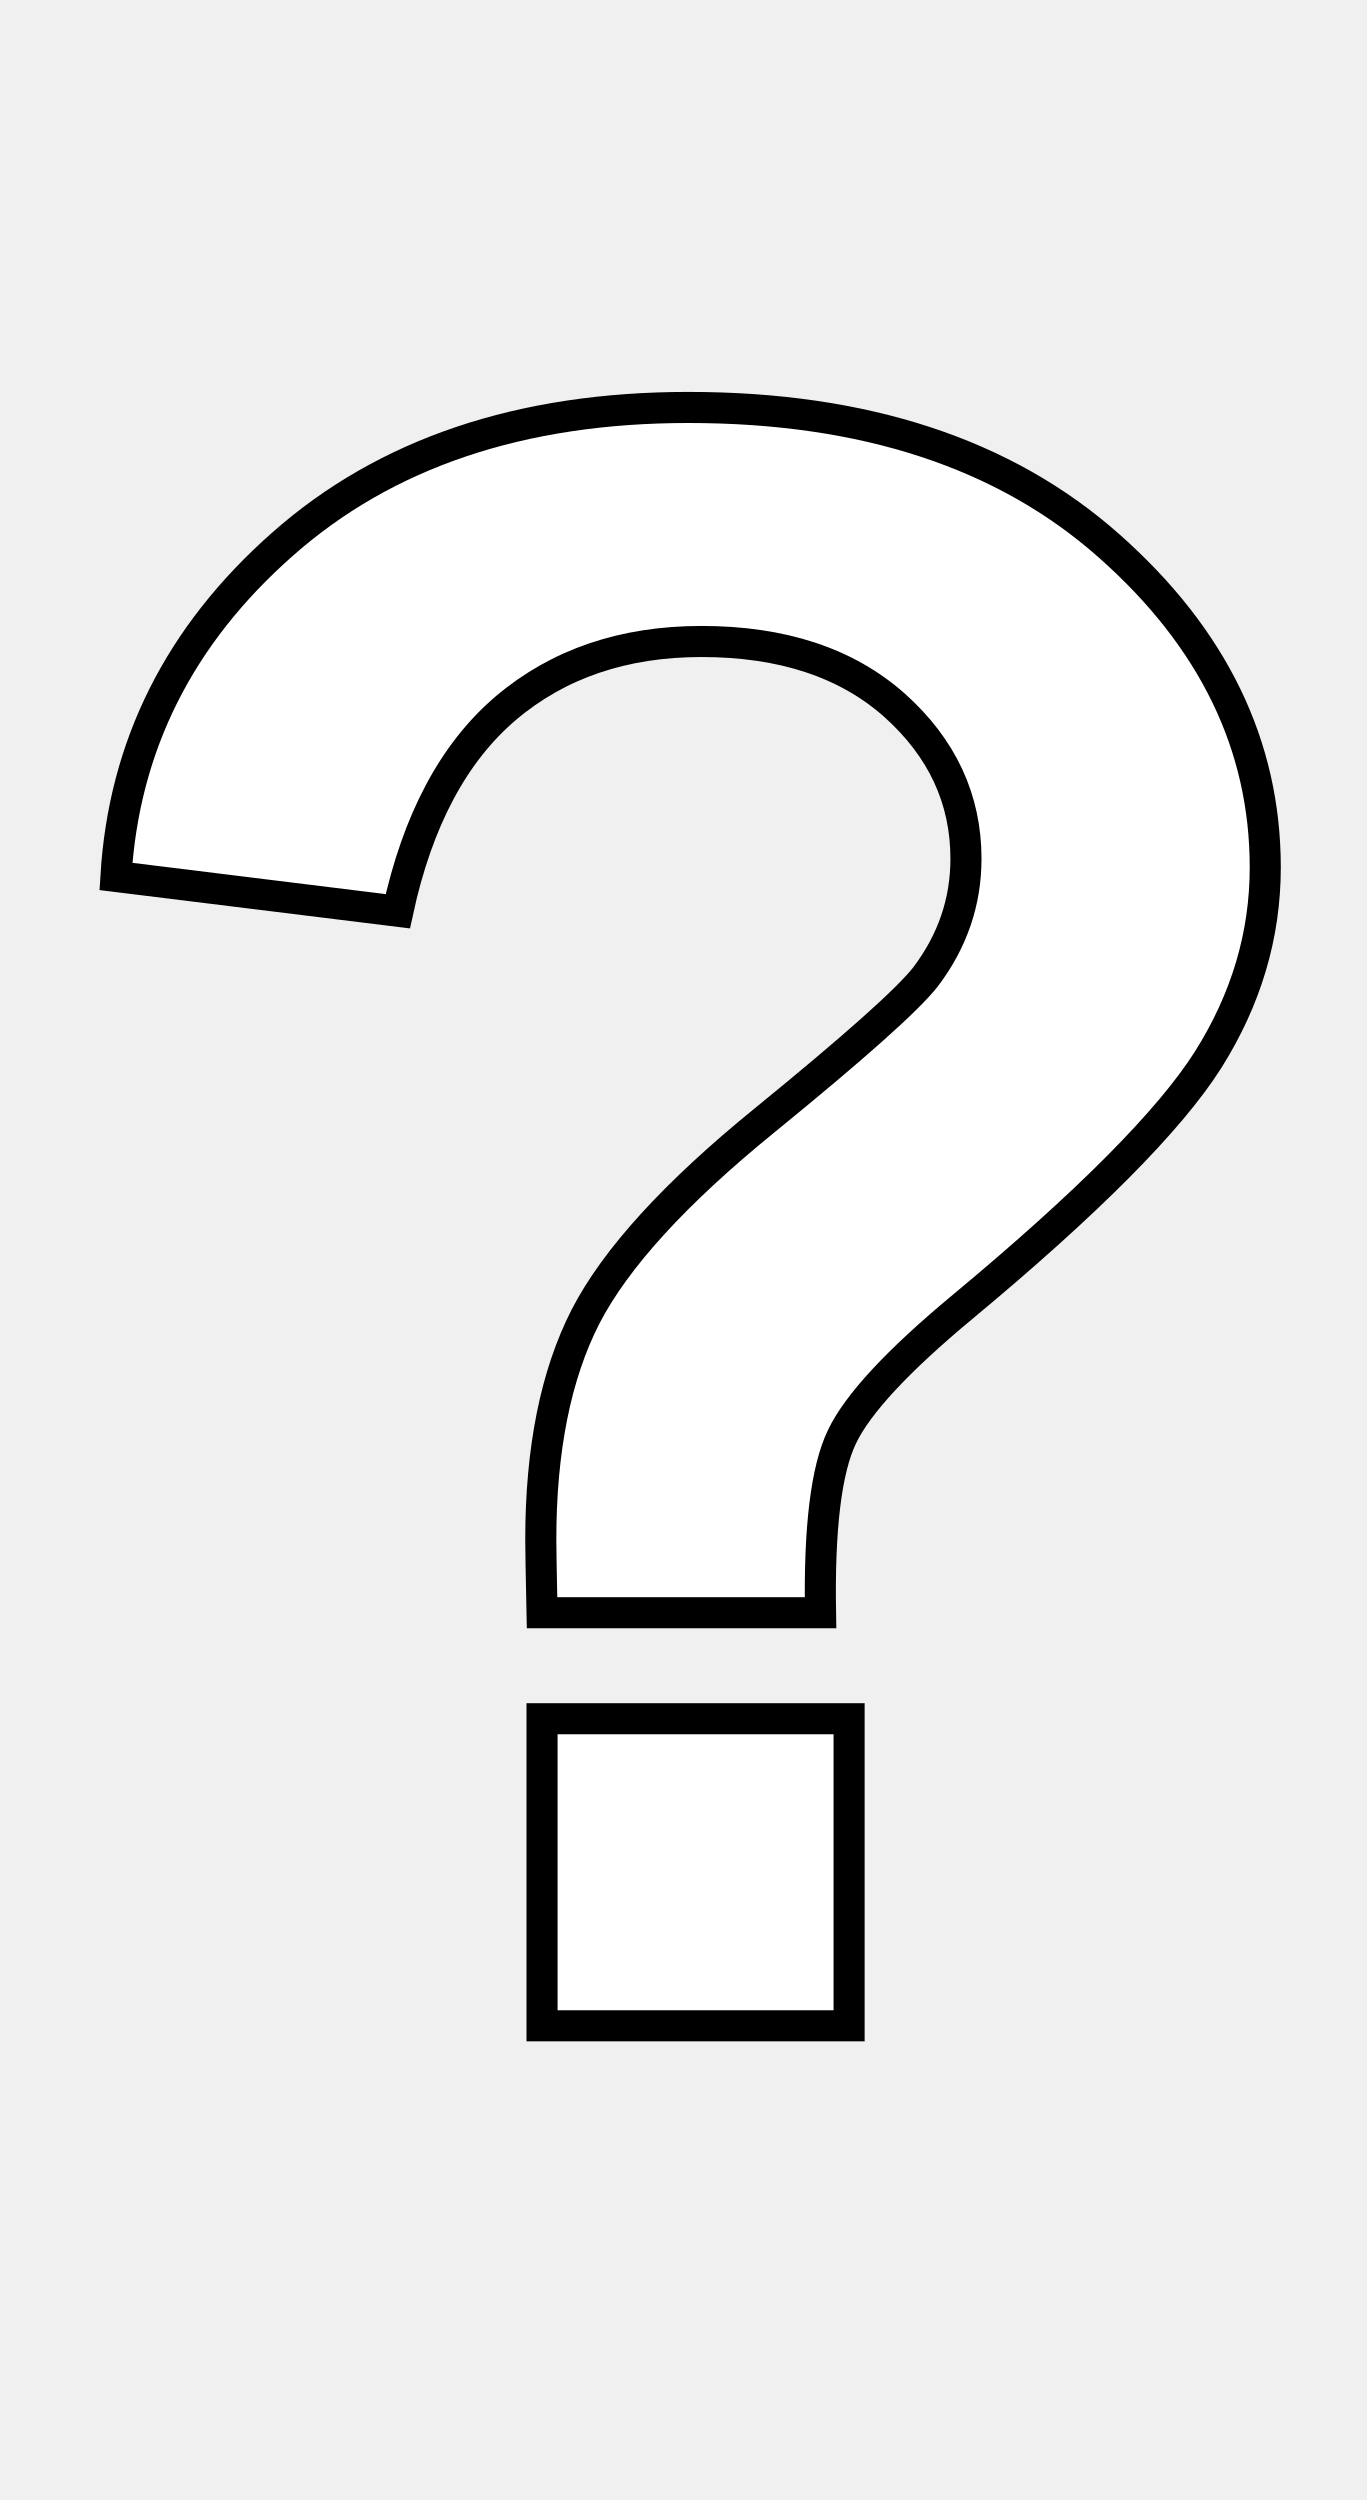
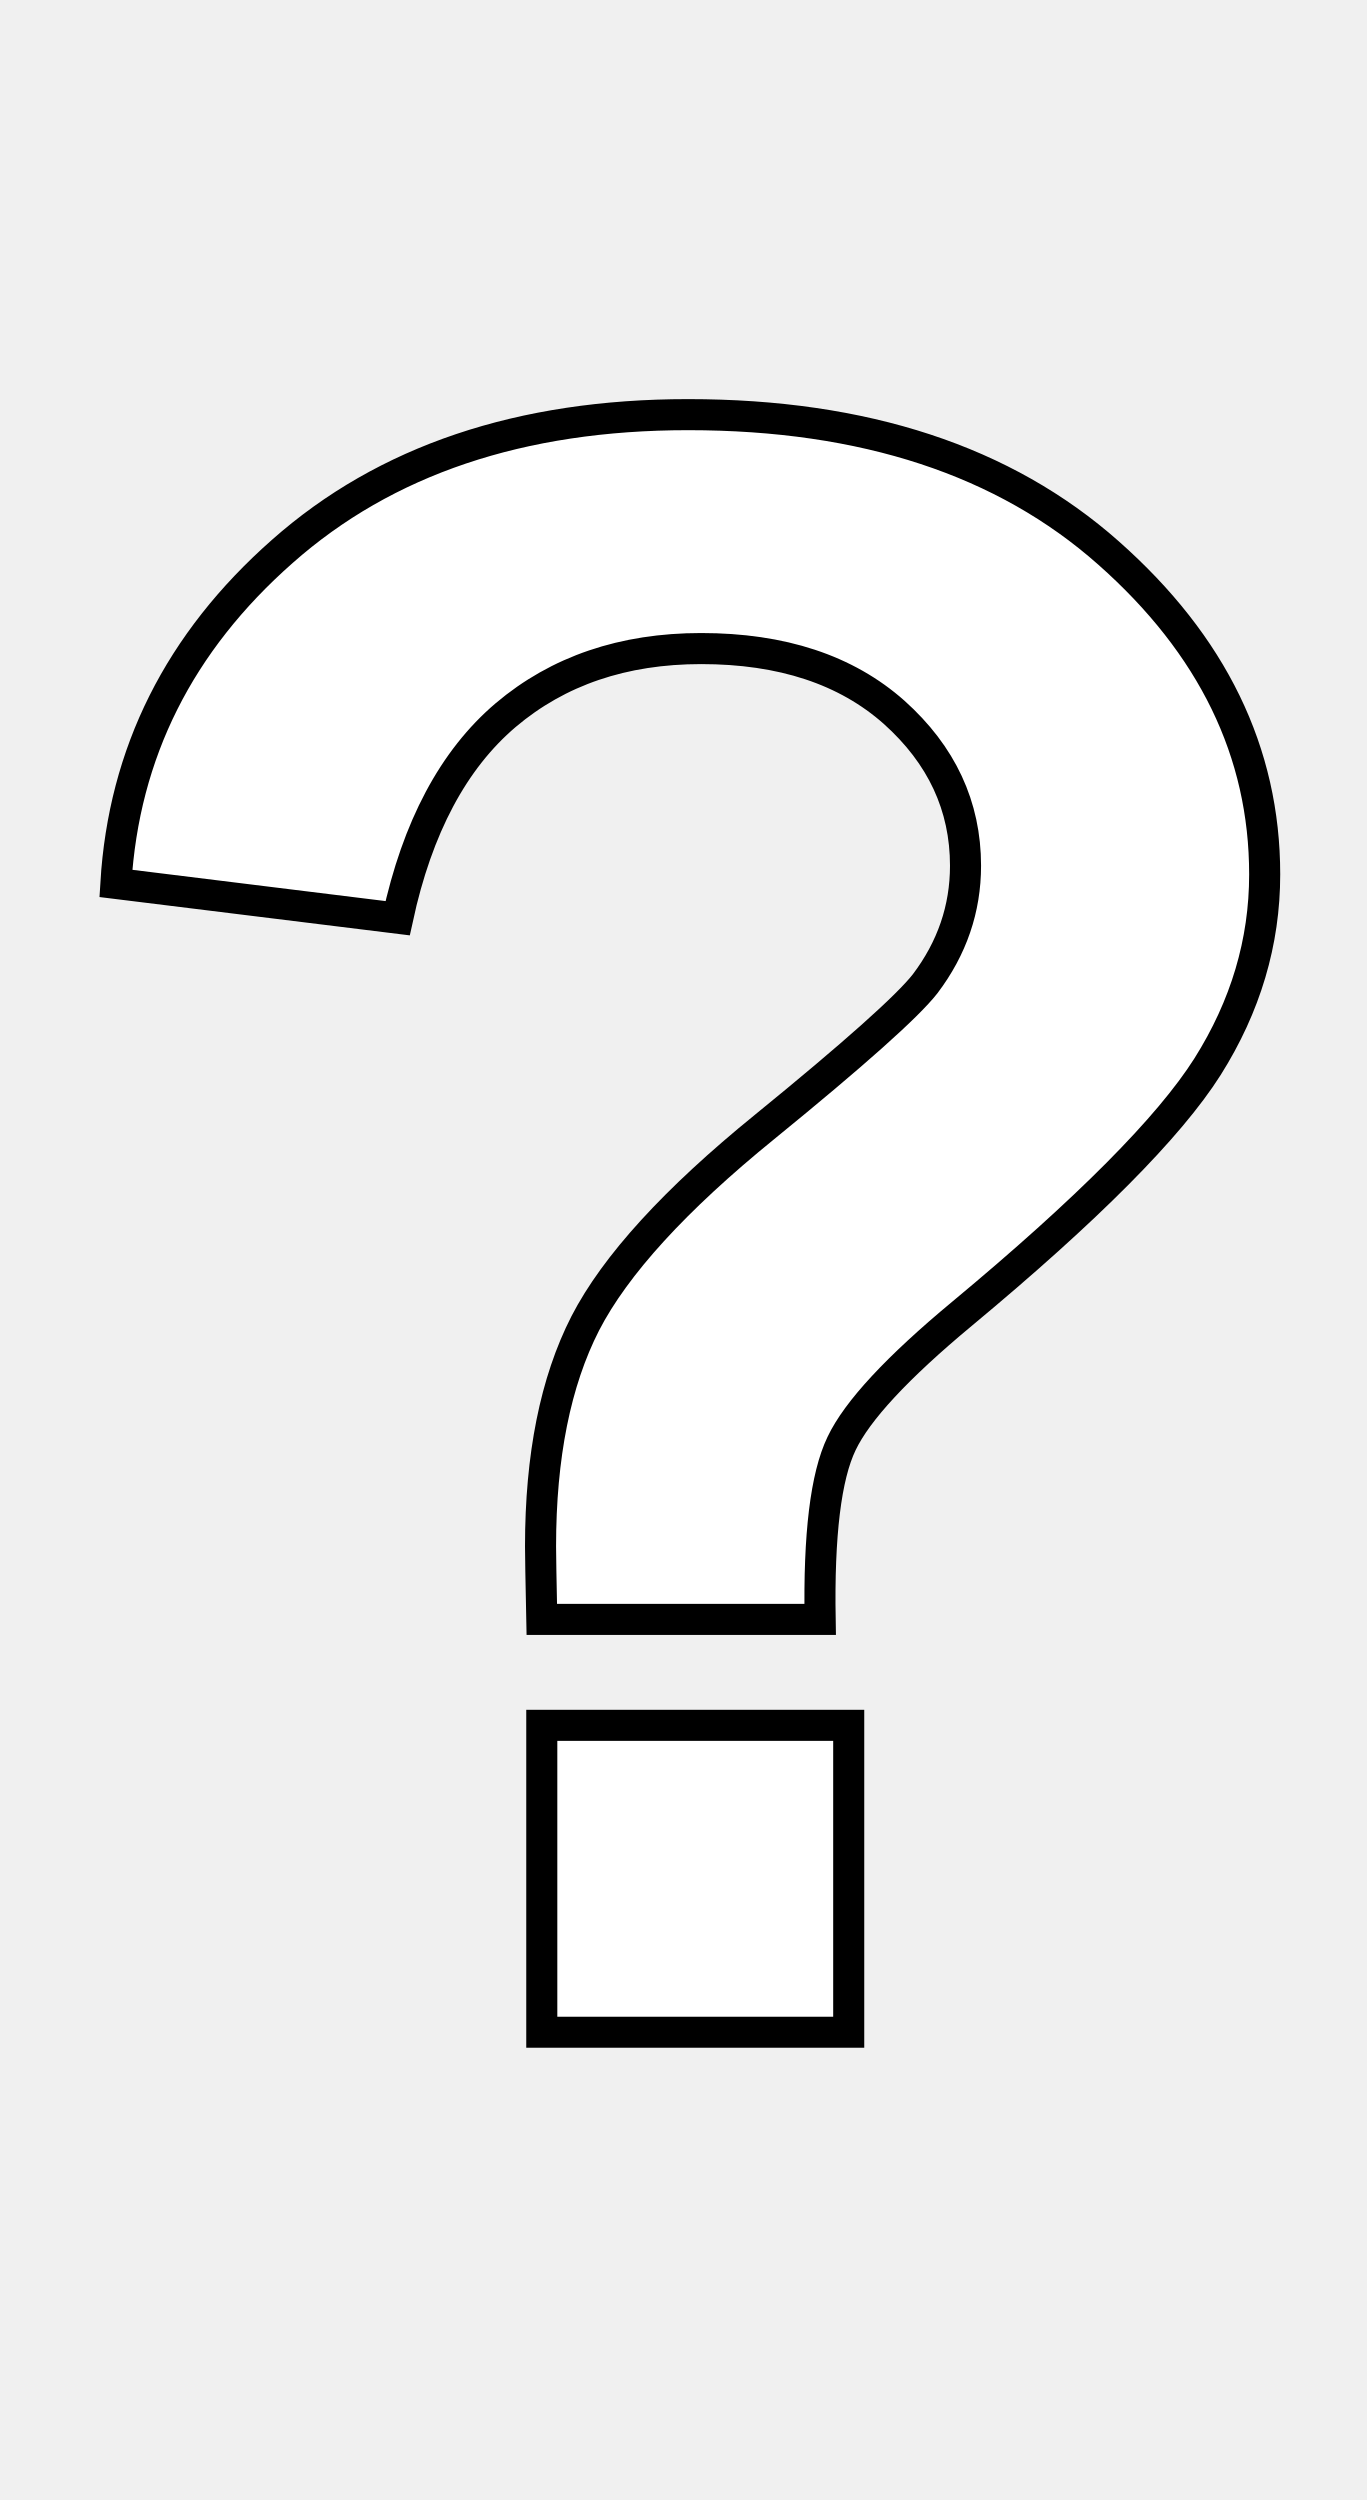
- <svg xmlns="http://www.w3.org/2000/svg" width="43.98" height="80.438">
+ <svg xmlns="http://www.w3.org/2000/svg" width="43.98" height="80.438" viewBox="0 0 44 80">
  <path fill="white" stroke="black" d="M26.40 51.89L26.40 51.89L17.44 51.89Q17.40 49.96 17.40 49.54L17.40 49.54Q17.40 45.18 18.84 42.36Q20.29 39.55 24.61 36.04Q28.93 32.52 29.78 31.43L29.78 31.43Q31.08 29.71 31.08 27.63L31.08 27.63Q31.08 24.75 28.78 22.69Q26.47 20.64 22.57 20.64L22.57 20.64Q18.81 20.64 16.28 22.78Q13.75 24.93 12.80 29.32L12.80 29.32L3.73 28.20Q4.11 21.90 9.09 17.51Q14.06 13.11 22.15 13.11L22.15 13.11Q30.66 13.11 35.68 17.56Q40.71 22.01 40.71 27.91L40.71 27.91Q40.71 31.18 38.87 34.10Q37.02 37.02 30.97 42.05L30.97 42.05Q27.84 44.65 27.09 46.23Q26.33 47.81 26.40 51.89ZM27.32 65.18L17.44 65.18L17.44 55.30L27.32 55.30L27.32 65.18Z" />
</svg>
